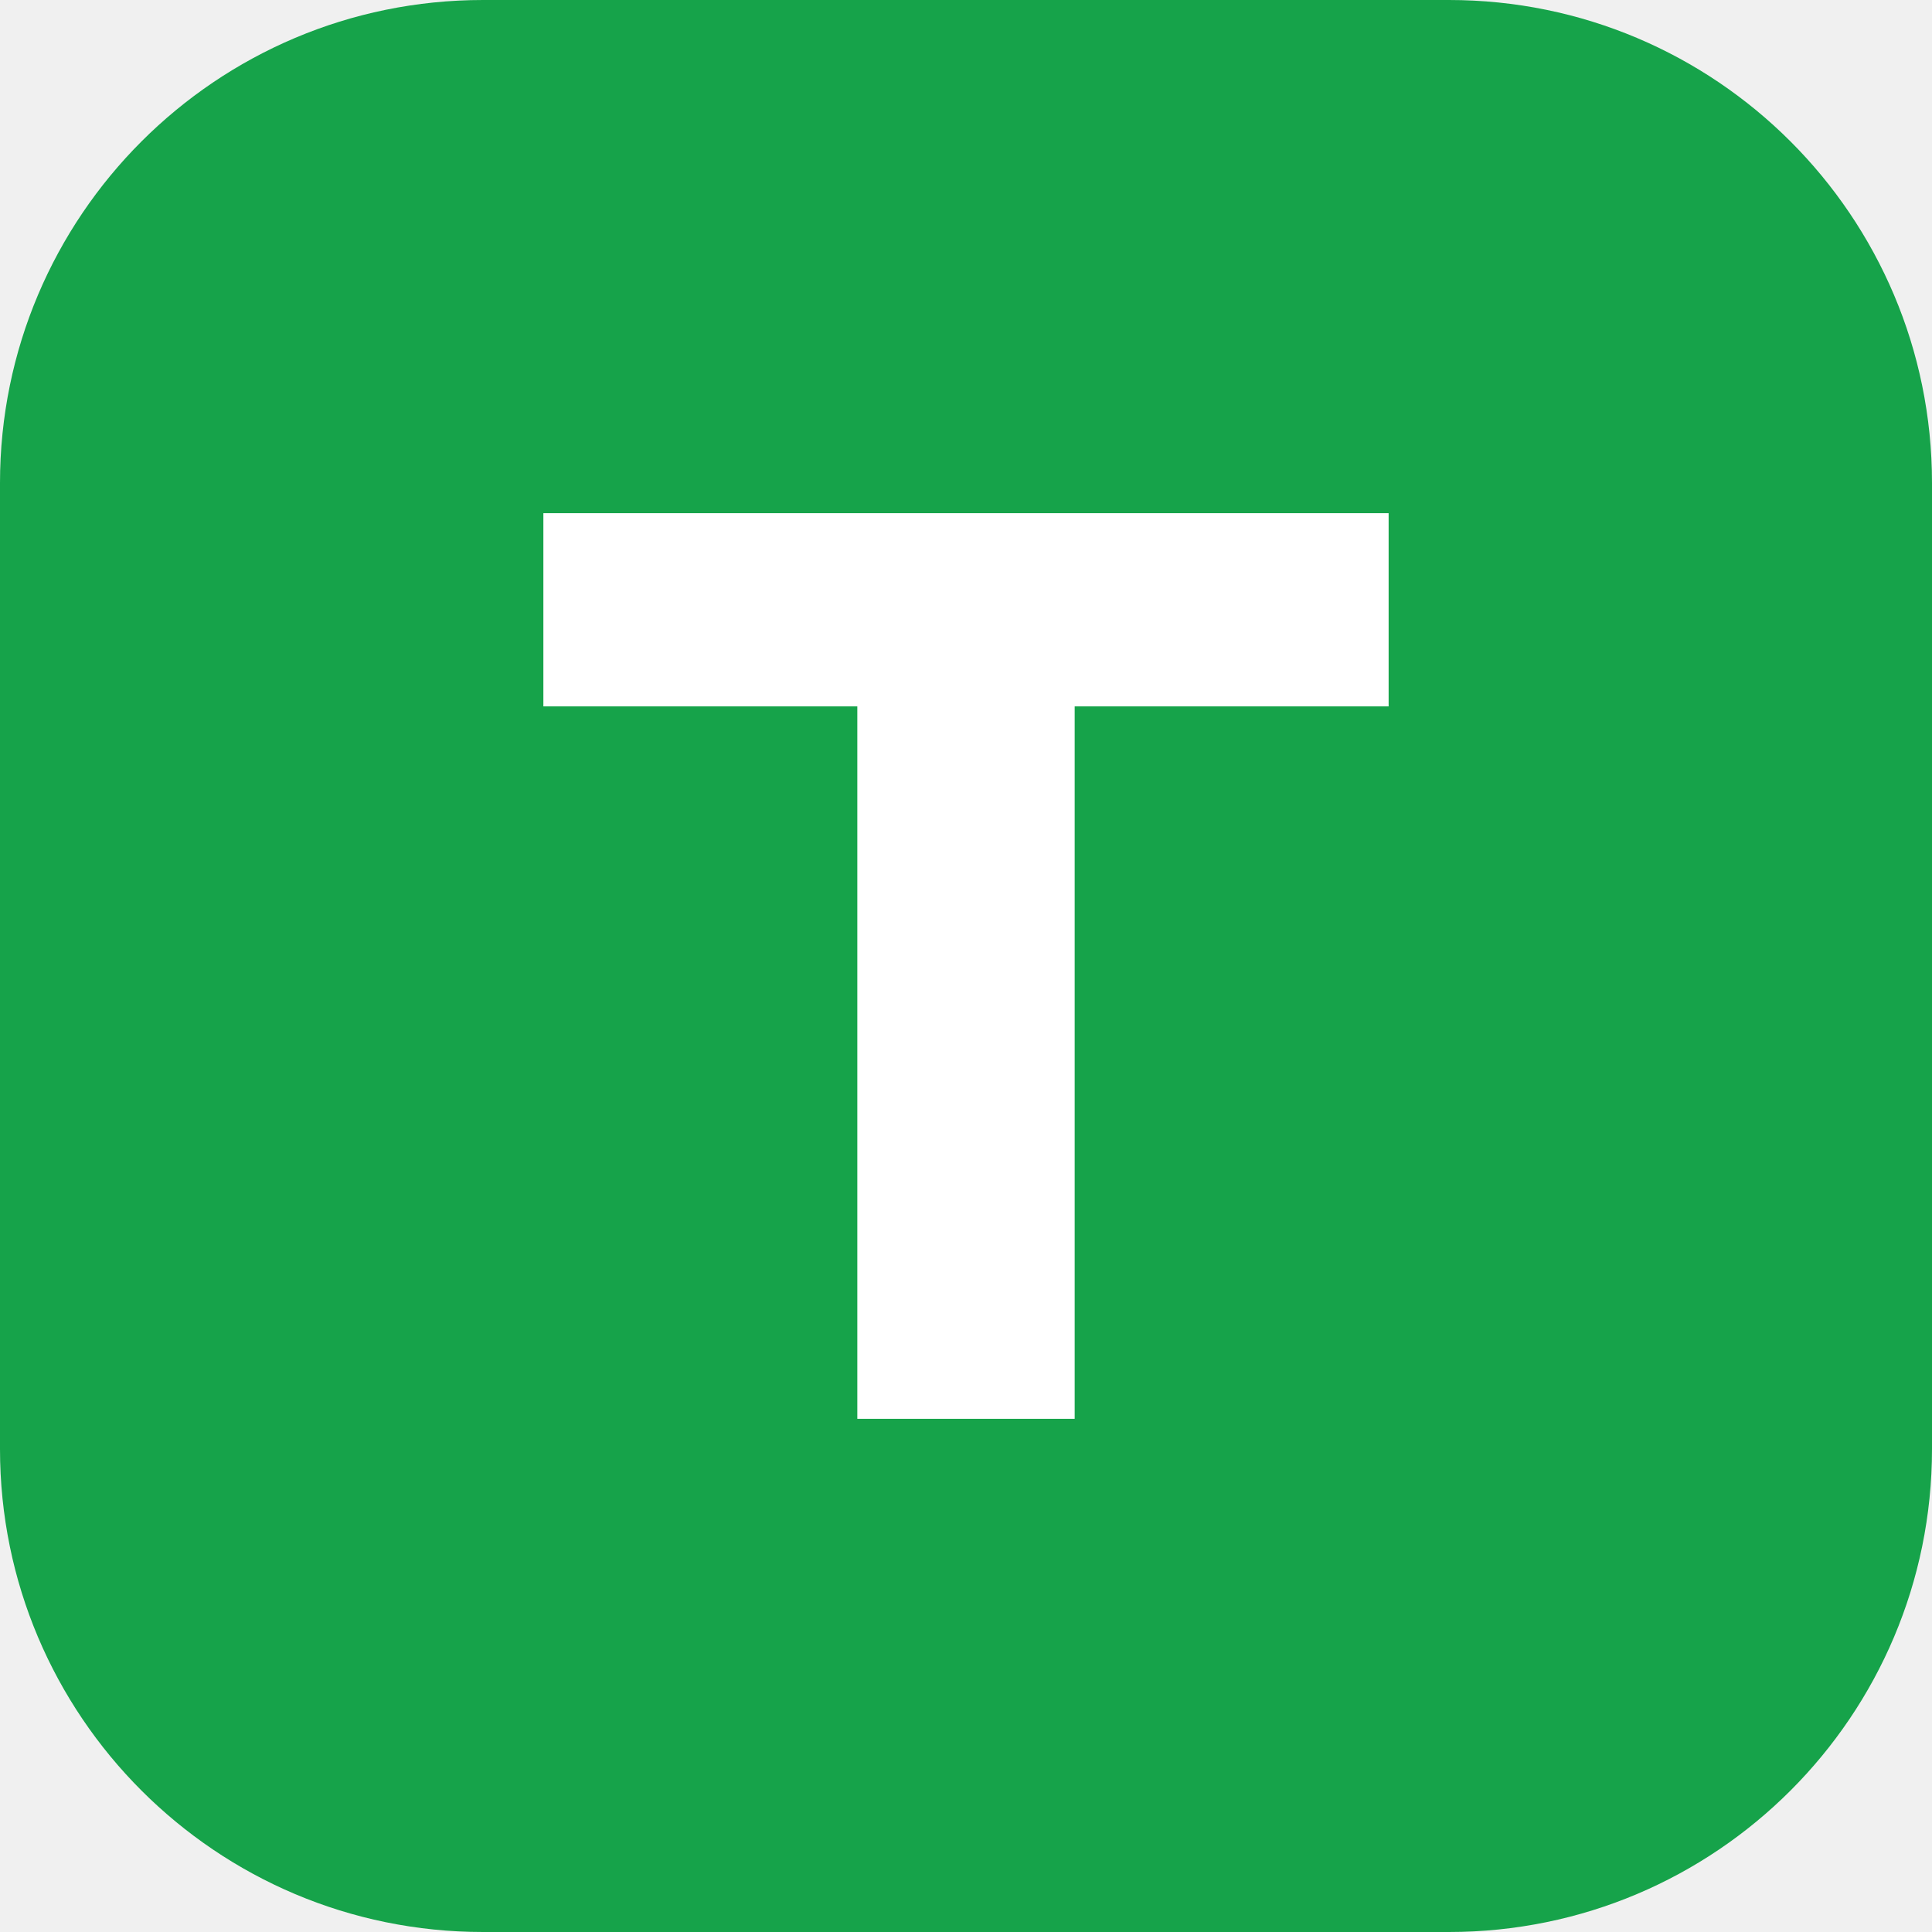
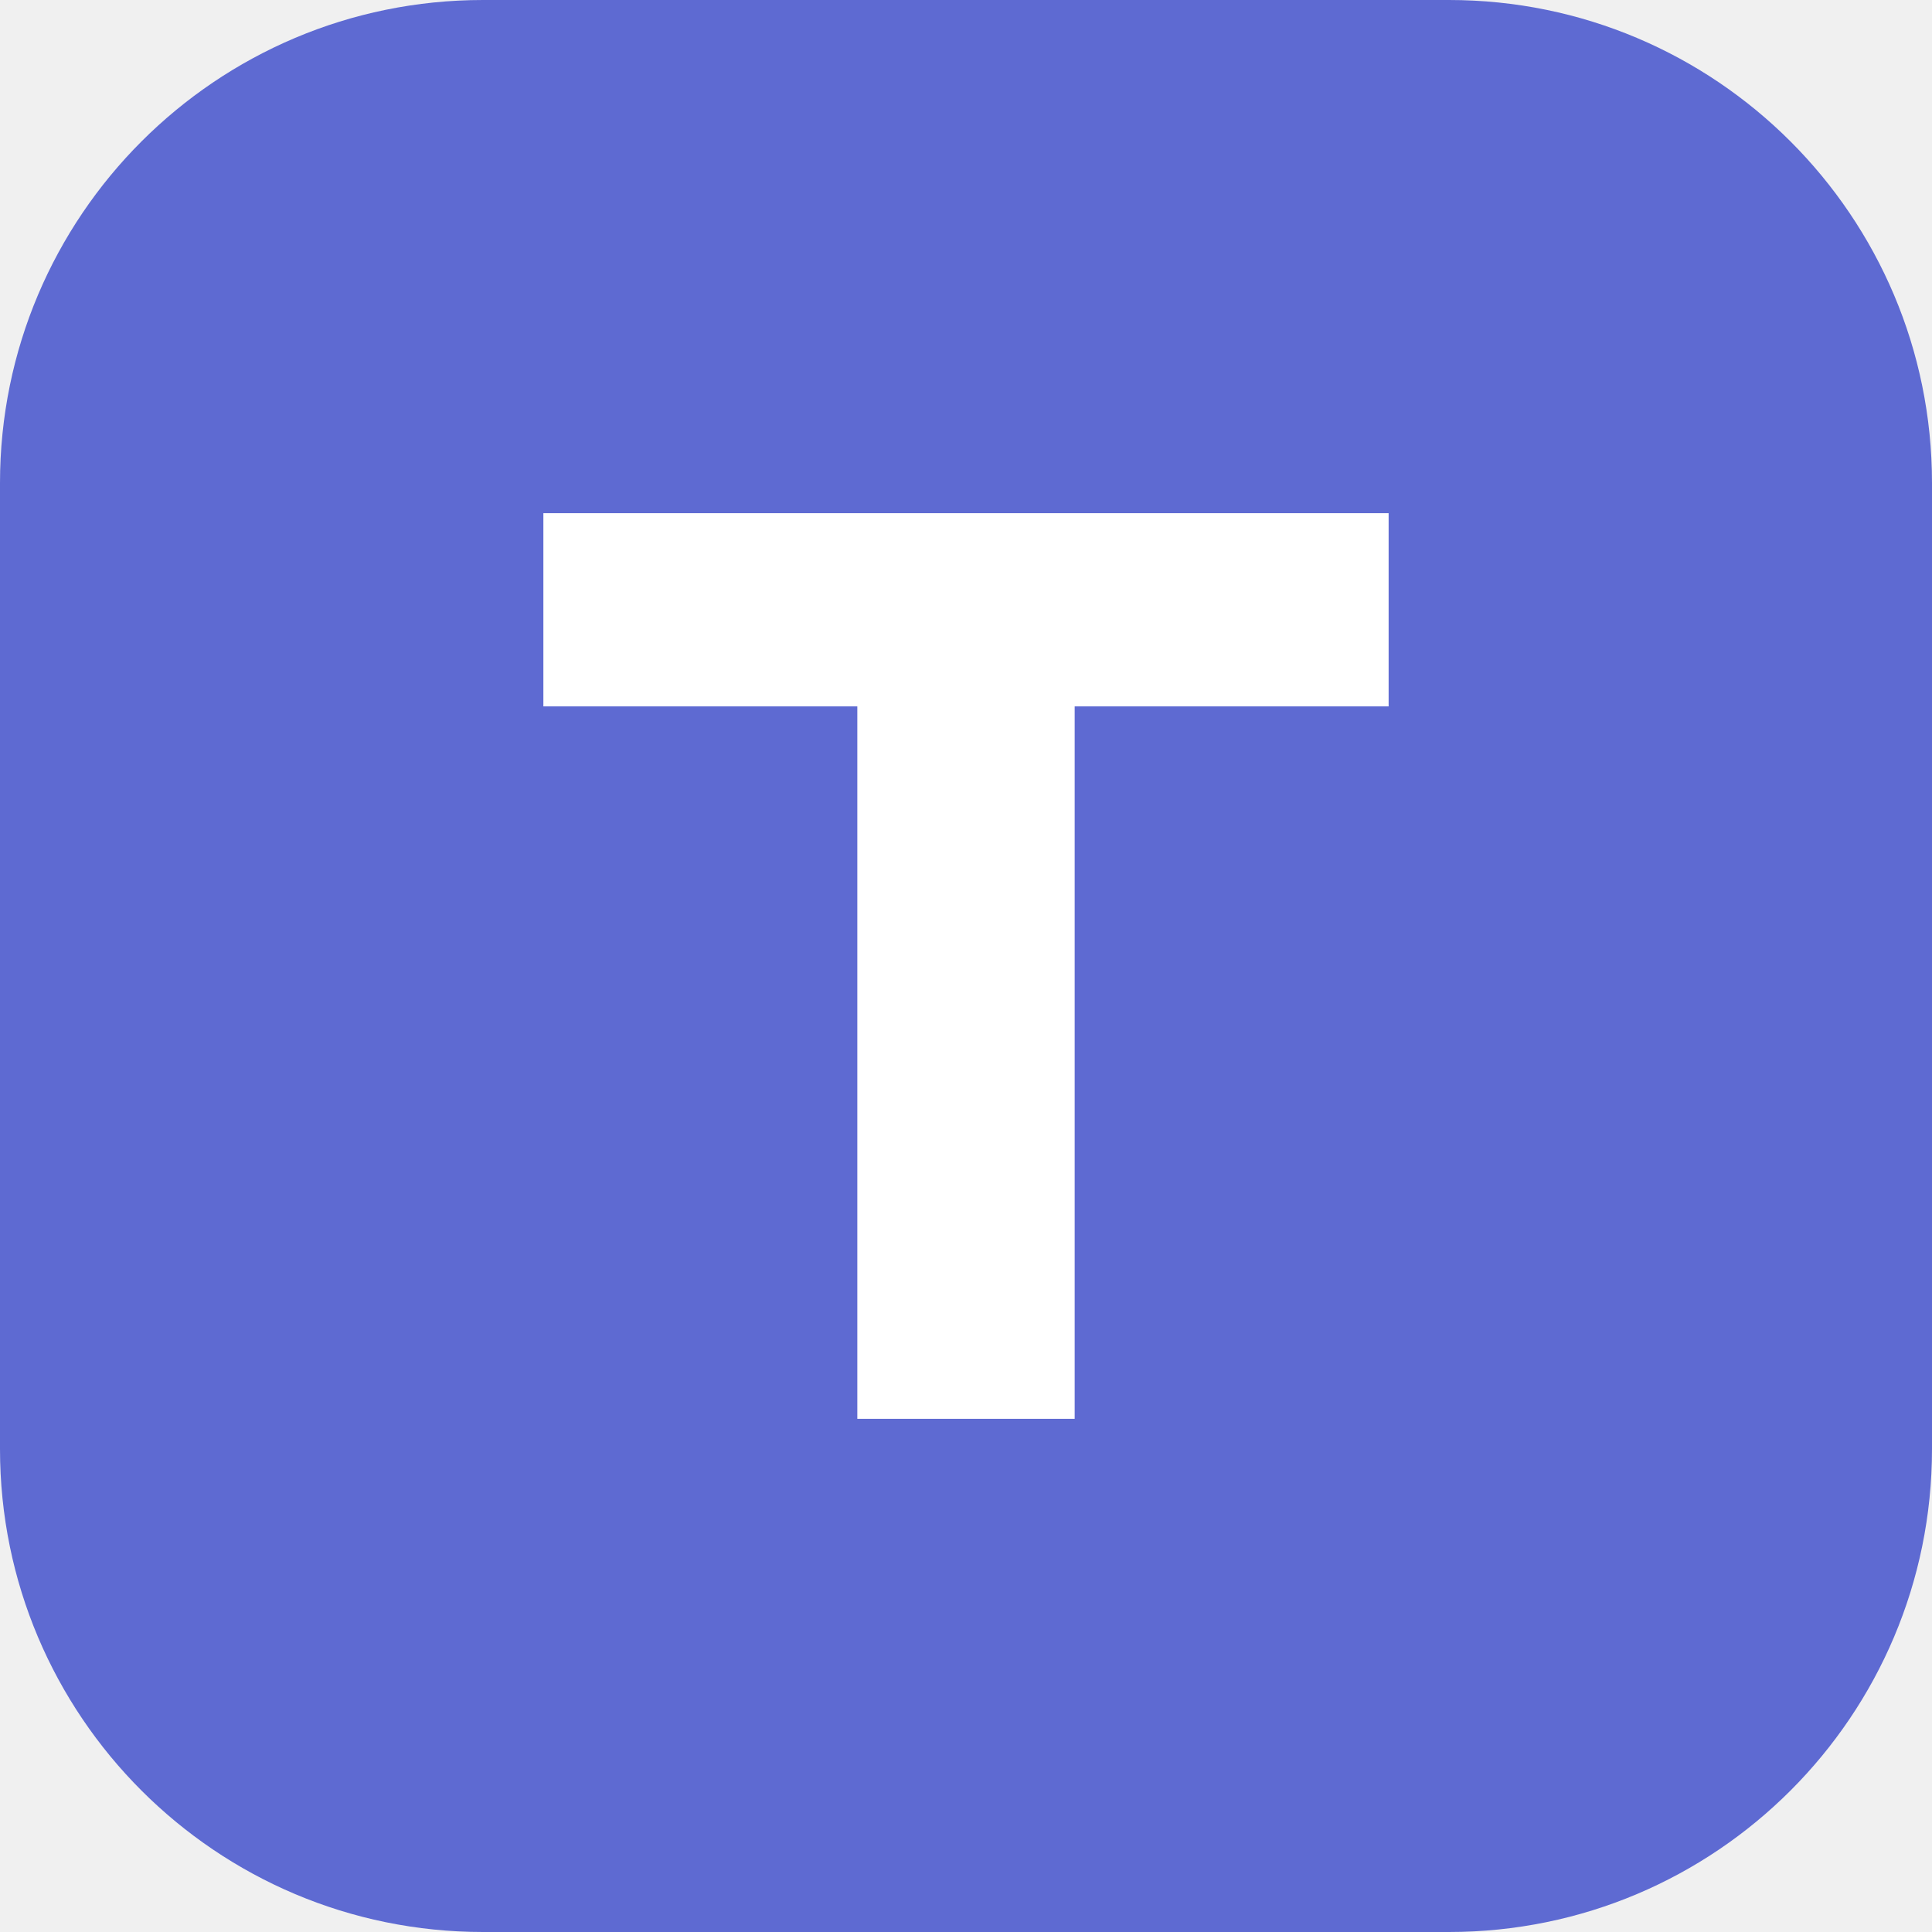
<svg xmlns="http://www.w3.org/2000/svg" viewBox="0 0 32 32" fill="none">
-   <rect width="32" height="32" rx="8" fill="#16a34a" />
+   <rect width="32" height="32" rx="8" fill="#5e6ad2" />
  <path fill="#fff" d="M9 8.5h14v3.2h-5.2V23.5h-3.6V11.7H9V8.5z" />
</svg>
